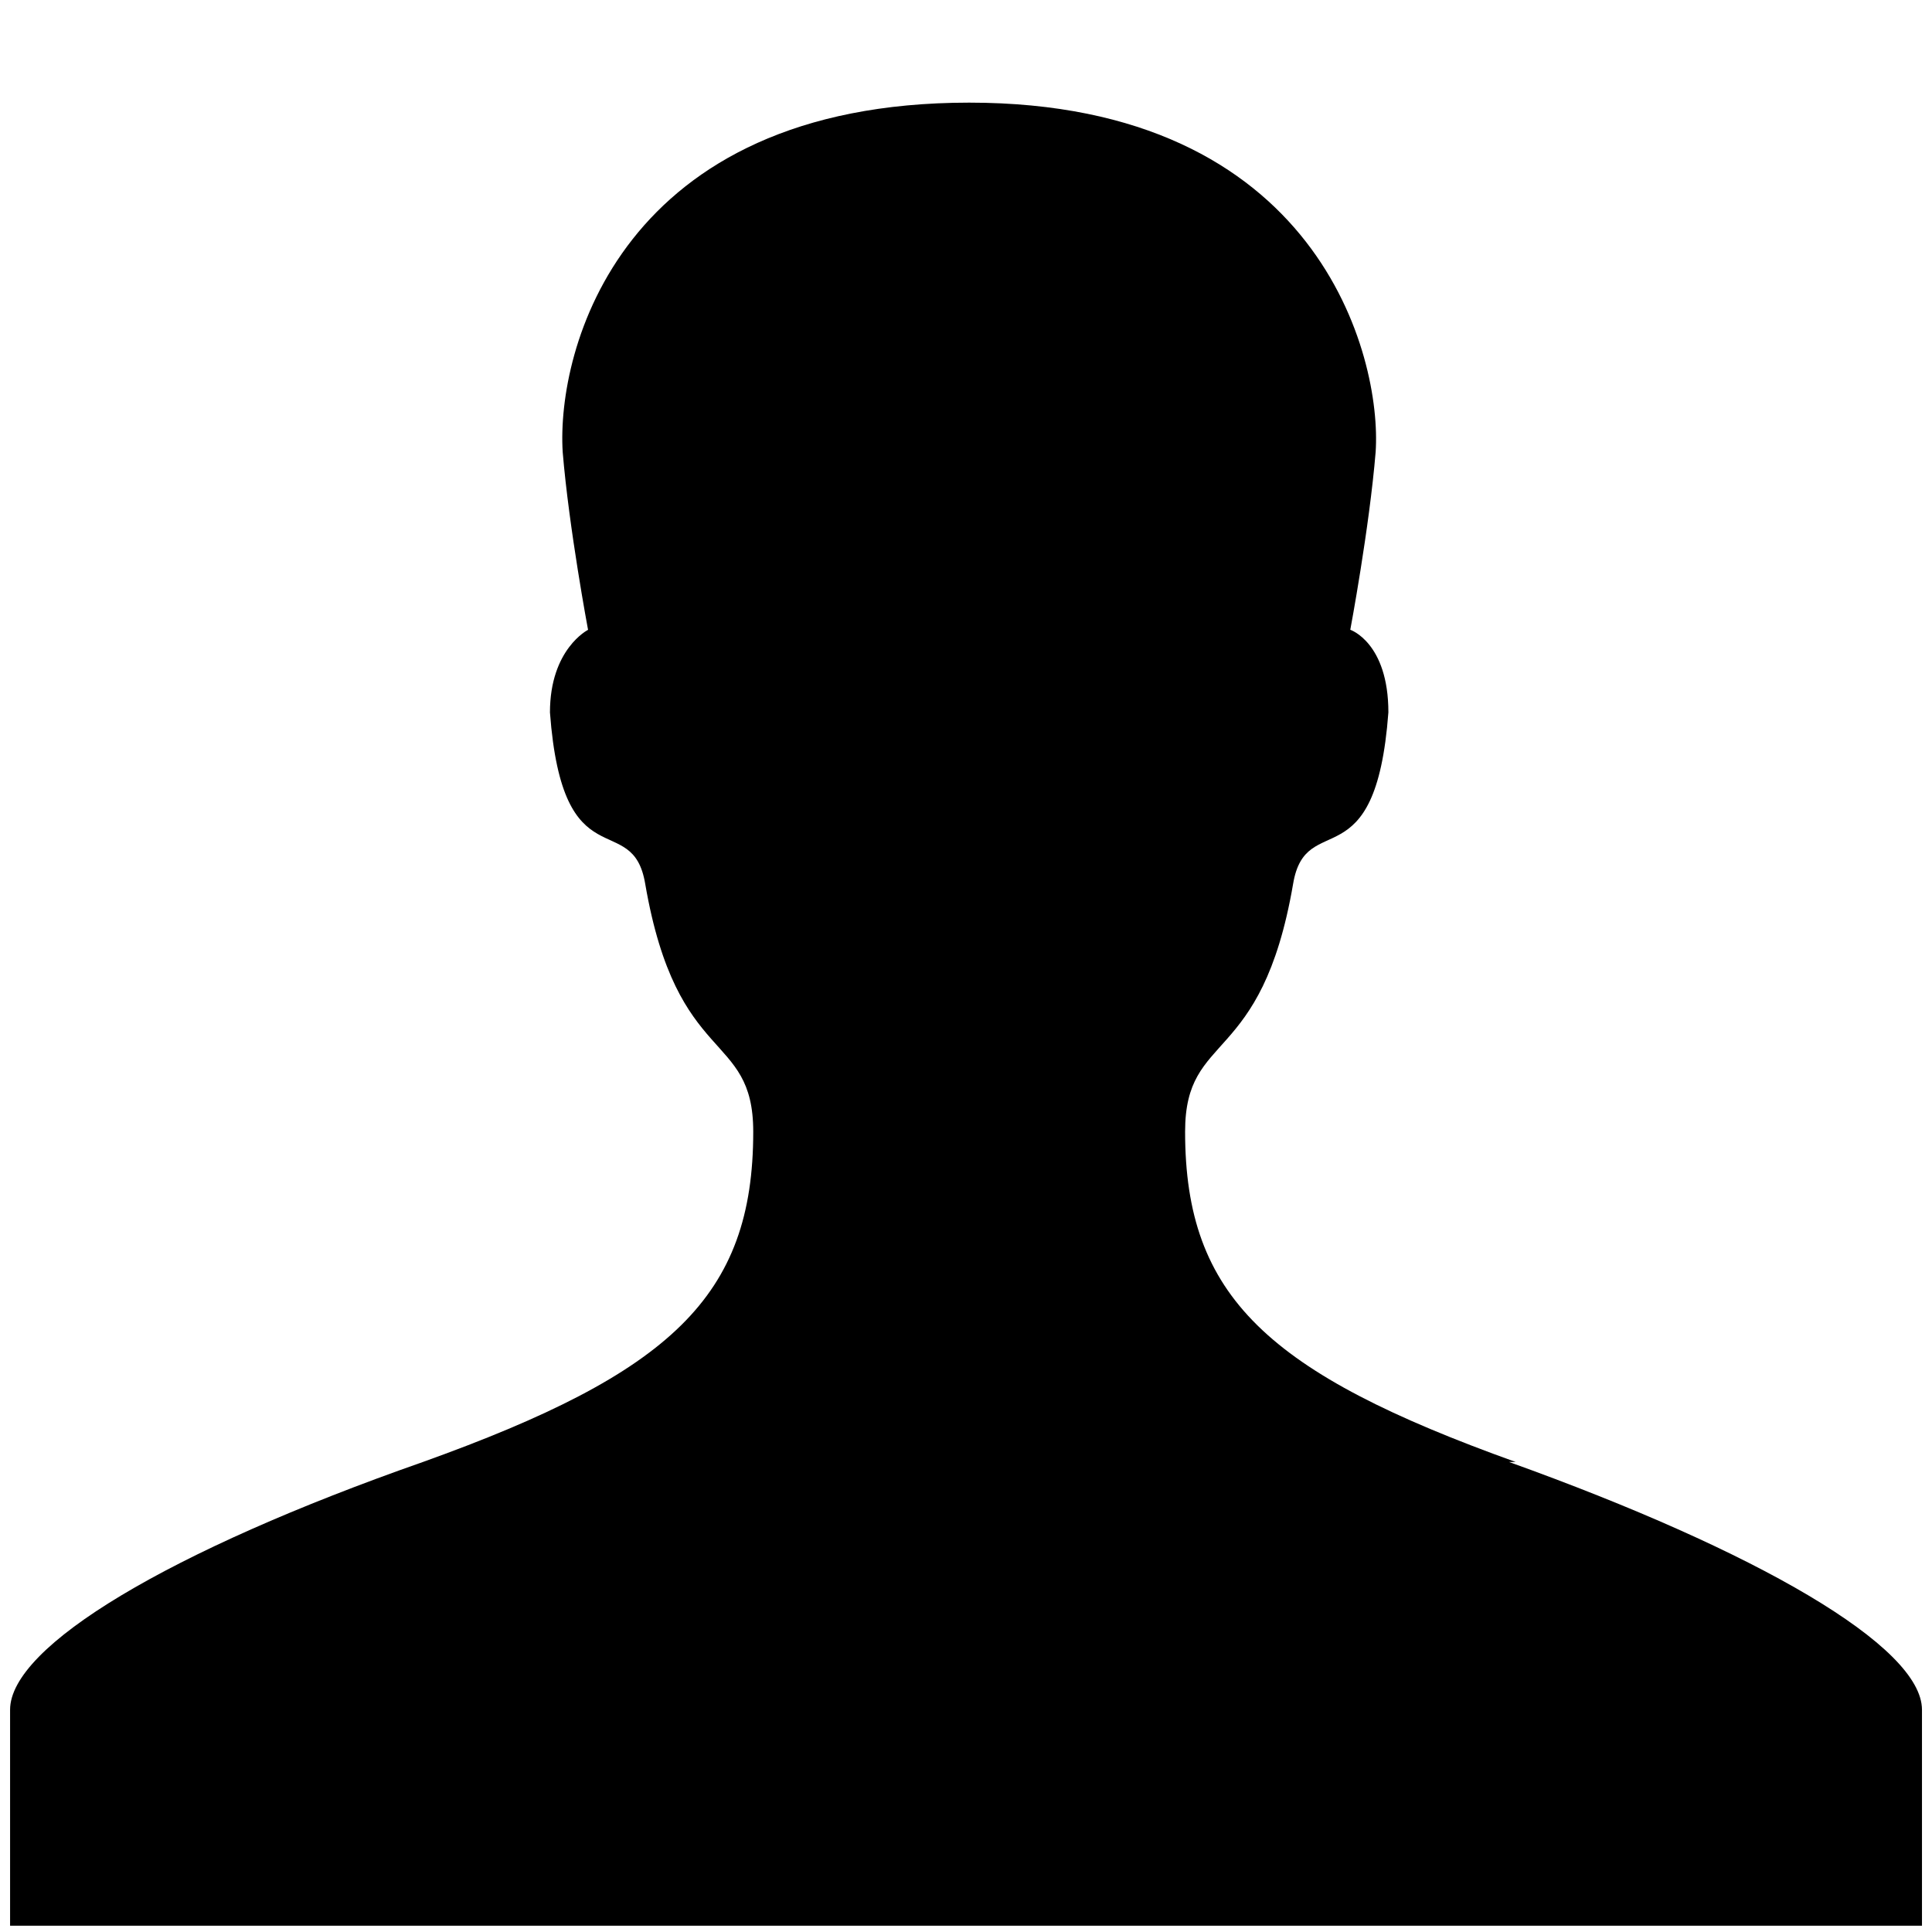
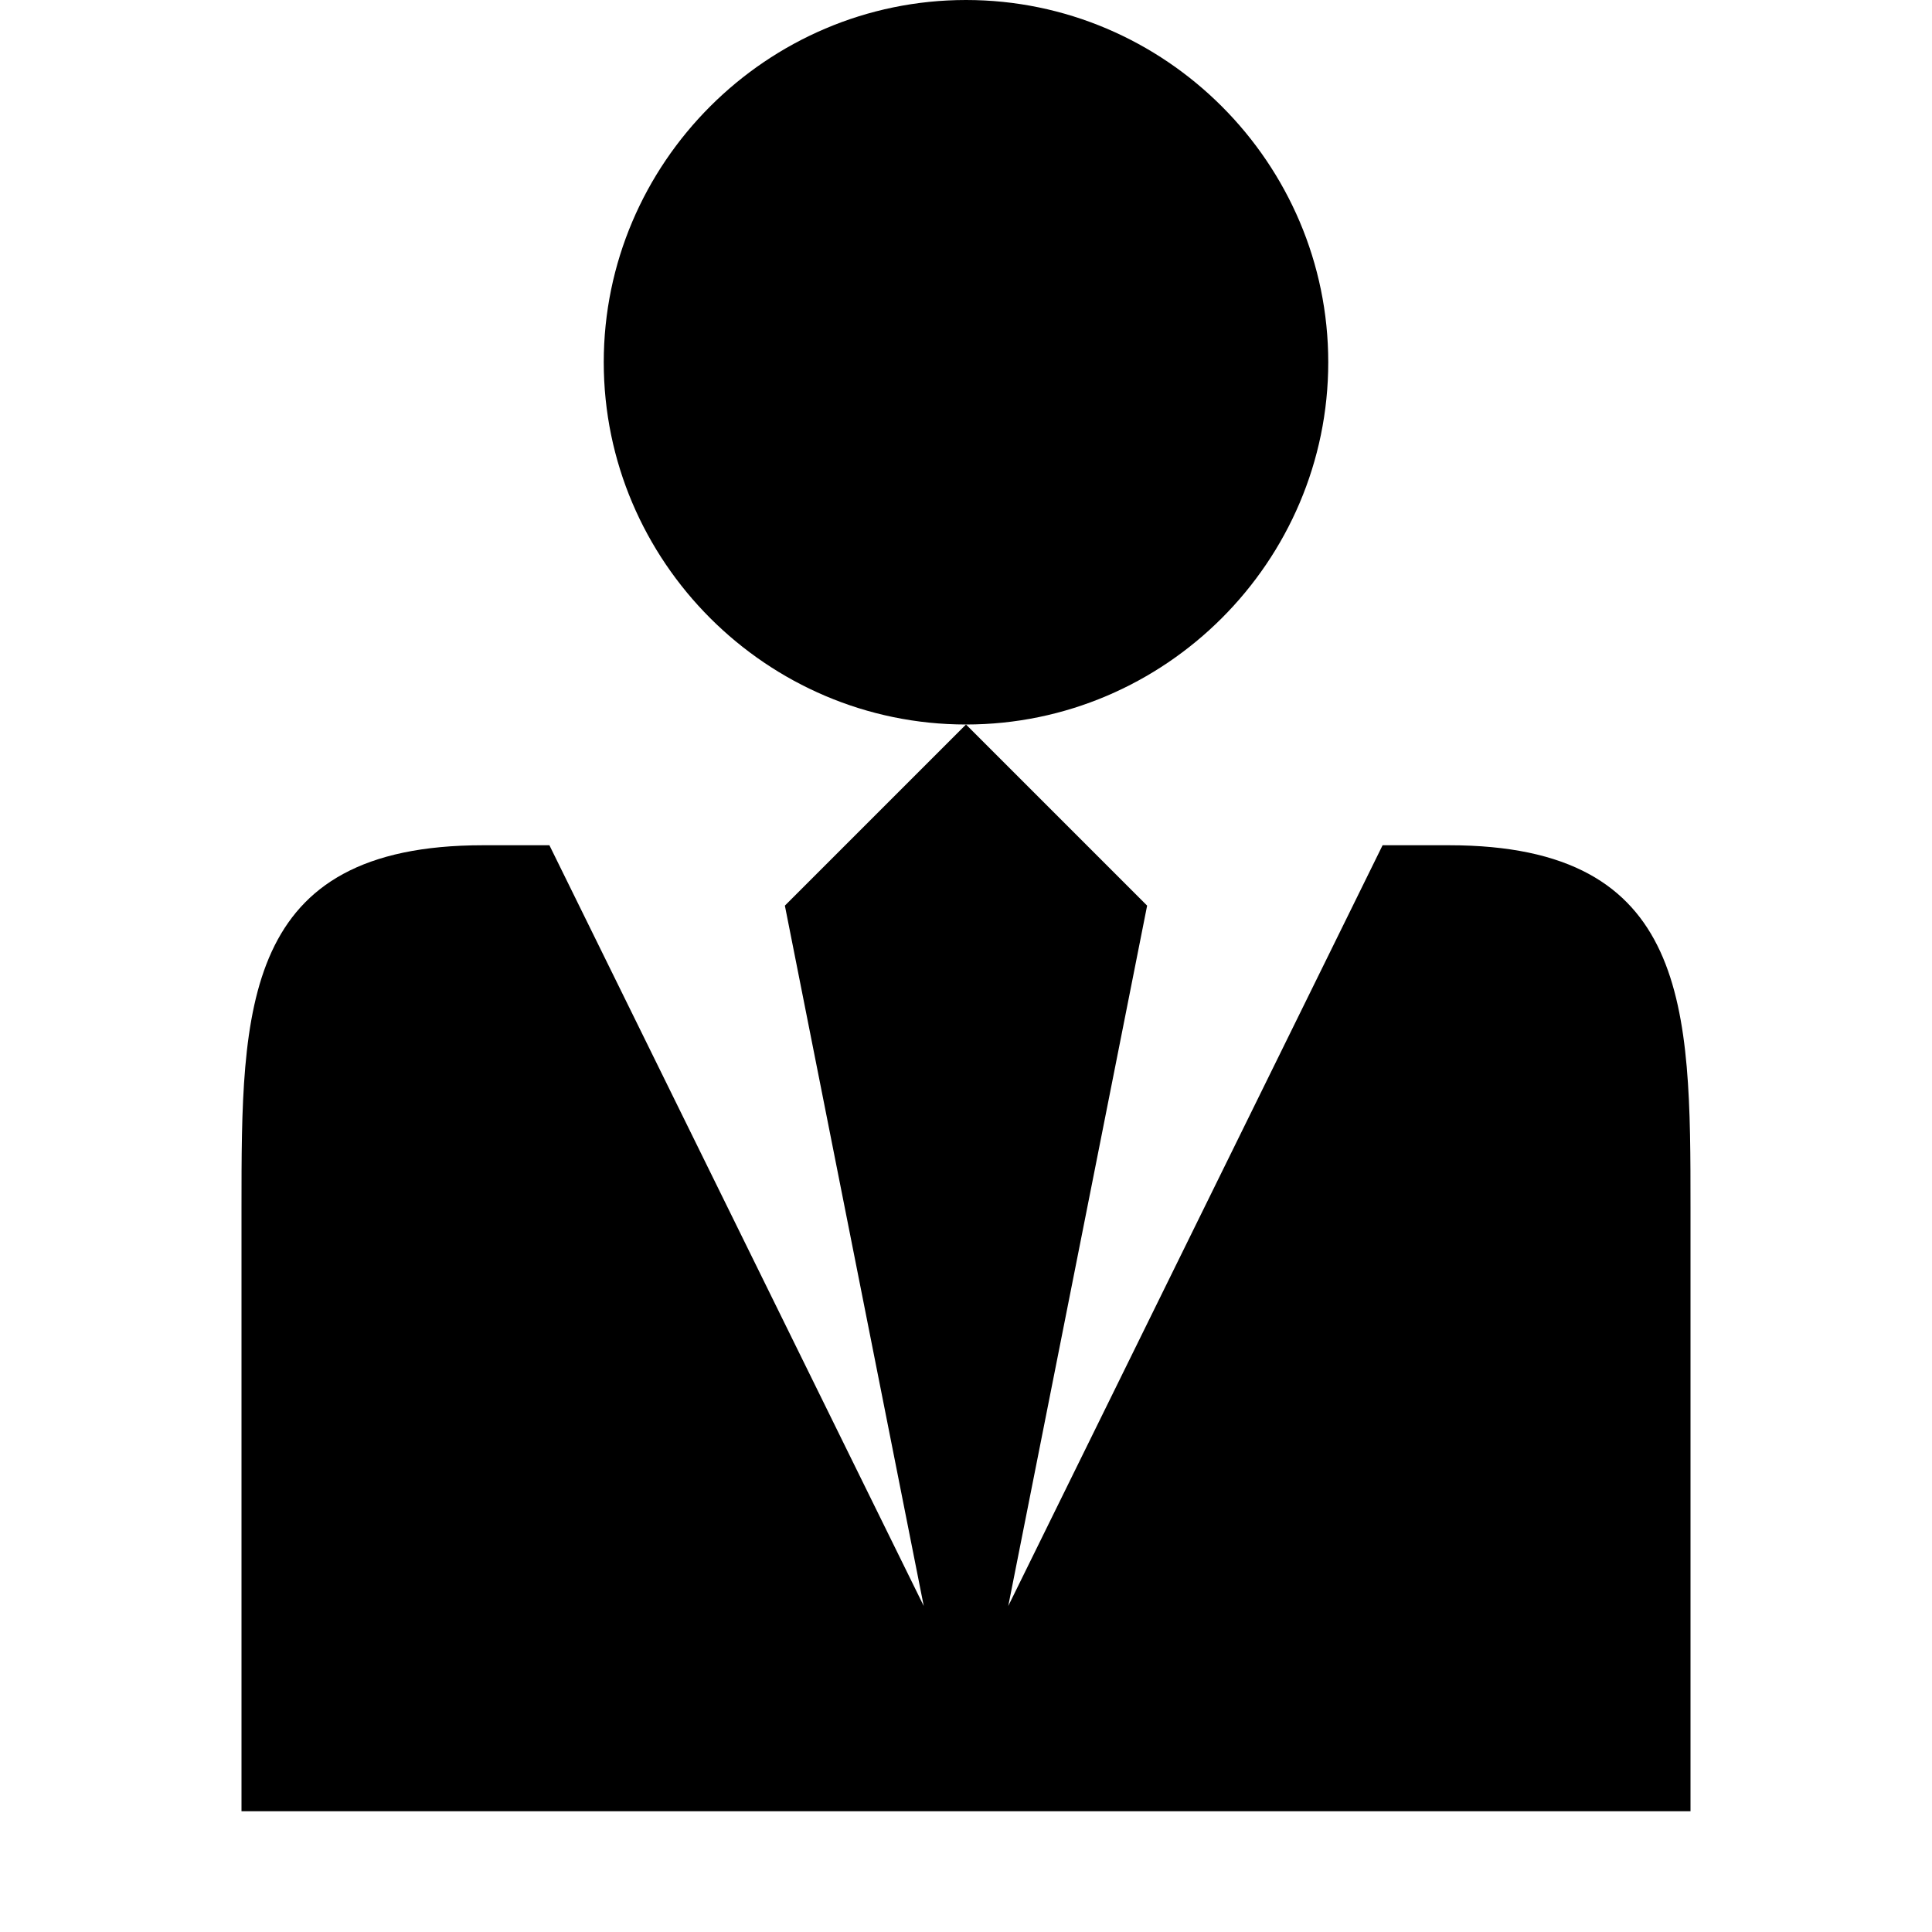
- <svg xmlns="http://www.w3.org/2000/svg" version="1.1" id="Layer_1" x="0px" y="0px" width="32px" height="32px" viewBox="0 0 32 32" enable-background="new 0 0 32 32" xml:space="preserve">
-   <path d="M25.102,24.214c-4.104-1.473-5.473-2.735-5.473-5.47c0-1.684,1.264-1.052,1.789-4.104c0.211-1.263,1.367,0,1.578-2.841  c0-1.157-0.631-1.368-0.631-1.368s0.316-1.683,0.42-2.945C22.891,5.909,21.838,1.7,16.053,1.7c-5.786,0-6.838,4.103-6.733,5.787  c0.104,1.262,0.42,2.945,0.42,2.945S9.109,10.748,9.109,11.8c0.211,2.841,1.368,1.578,1.578,2.841  c0.526,3.052,1.789,2.42,1.789,4.104c0,2.734-1.368,3.997-5.471,5.47c-4.208,1.474-6.838,3.052-6.838,4.104s0,3.577,0,3.577h31.667  c0,0,0-2.525,0-3.577s-2.736-2.63-6.84-4.104H25.102z" />
+ <svg xmlns="http://www.w3.org/2000/svg" width="32" height="32" viewBox="0 0 32 32">
+   <path d="M10 6c0 3.3 2.7 6 6 6s6-2.7 6-6c0-3.3-2.7-6-6-6s-6 2.7-6 6zM24 14h-1.1l-6.2 12.6 2.3-11.6-3-3-3 3 2.3 11.6-6.2-12.6h-1.1c-4 0-4 2.7-4 6v10h24v-10c0-3.3 0-6-4-6z" />
</svg>
